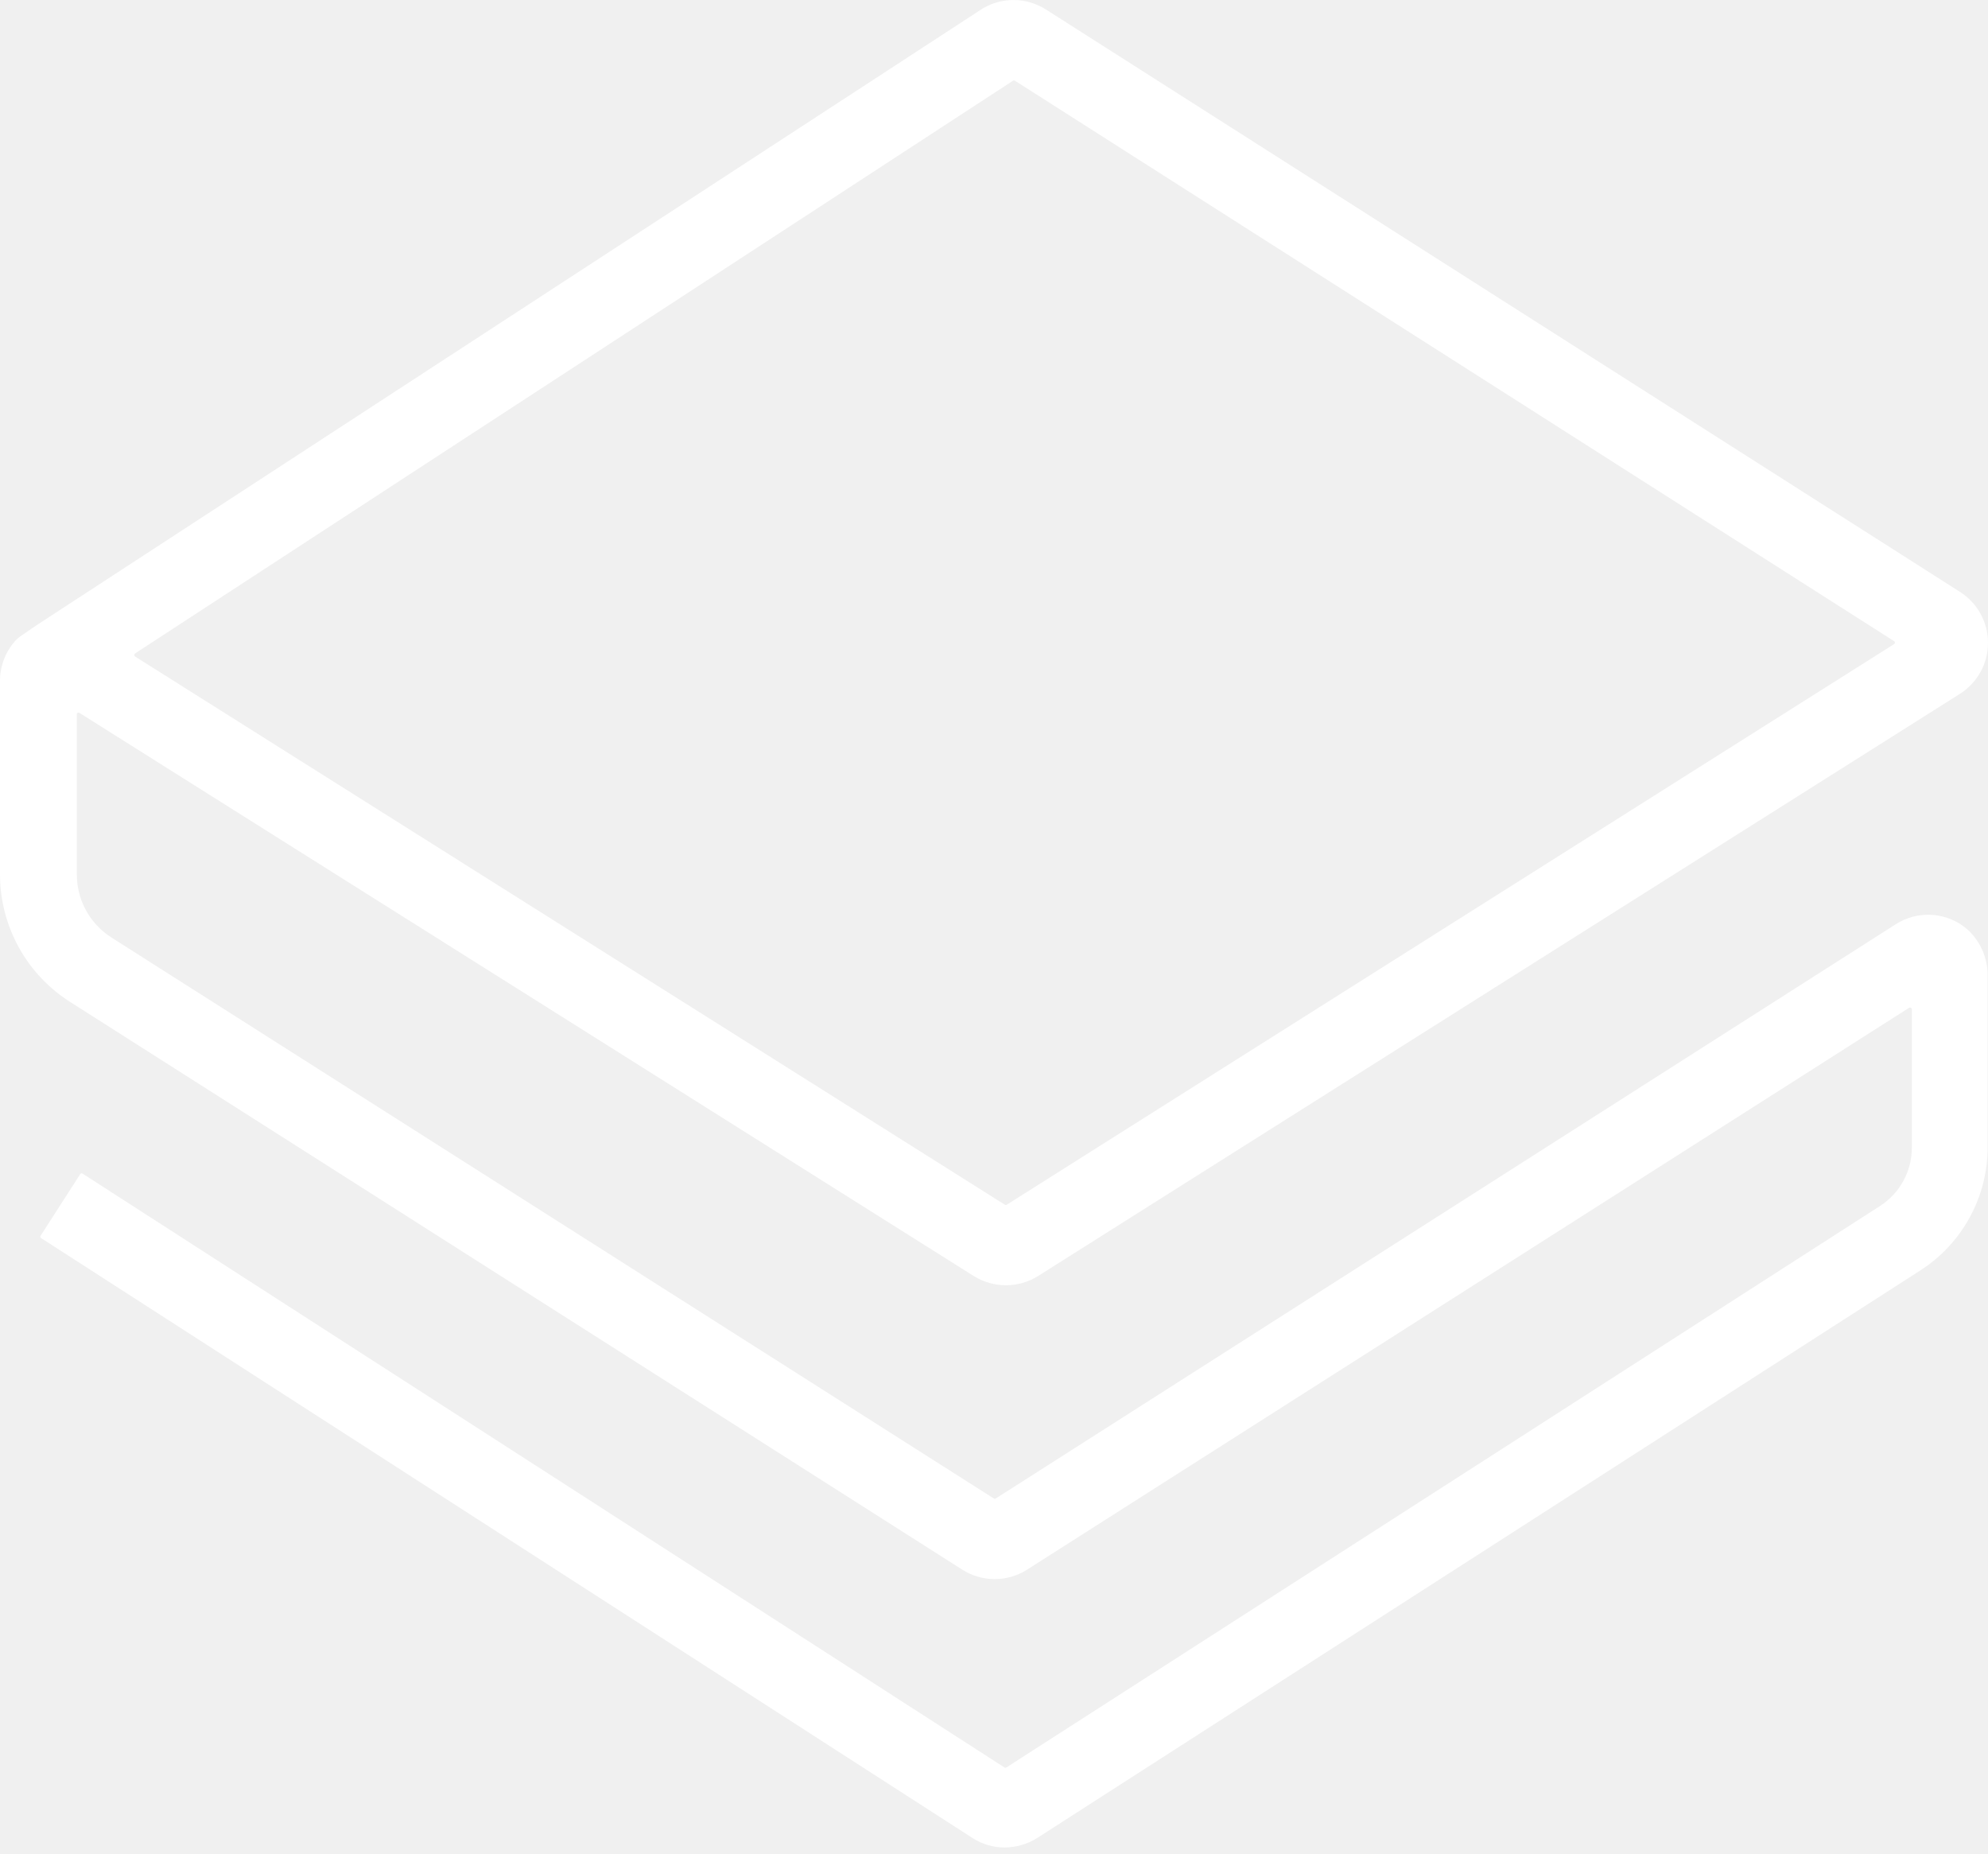
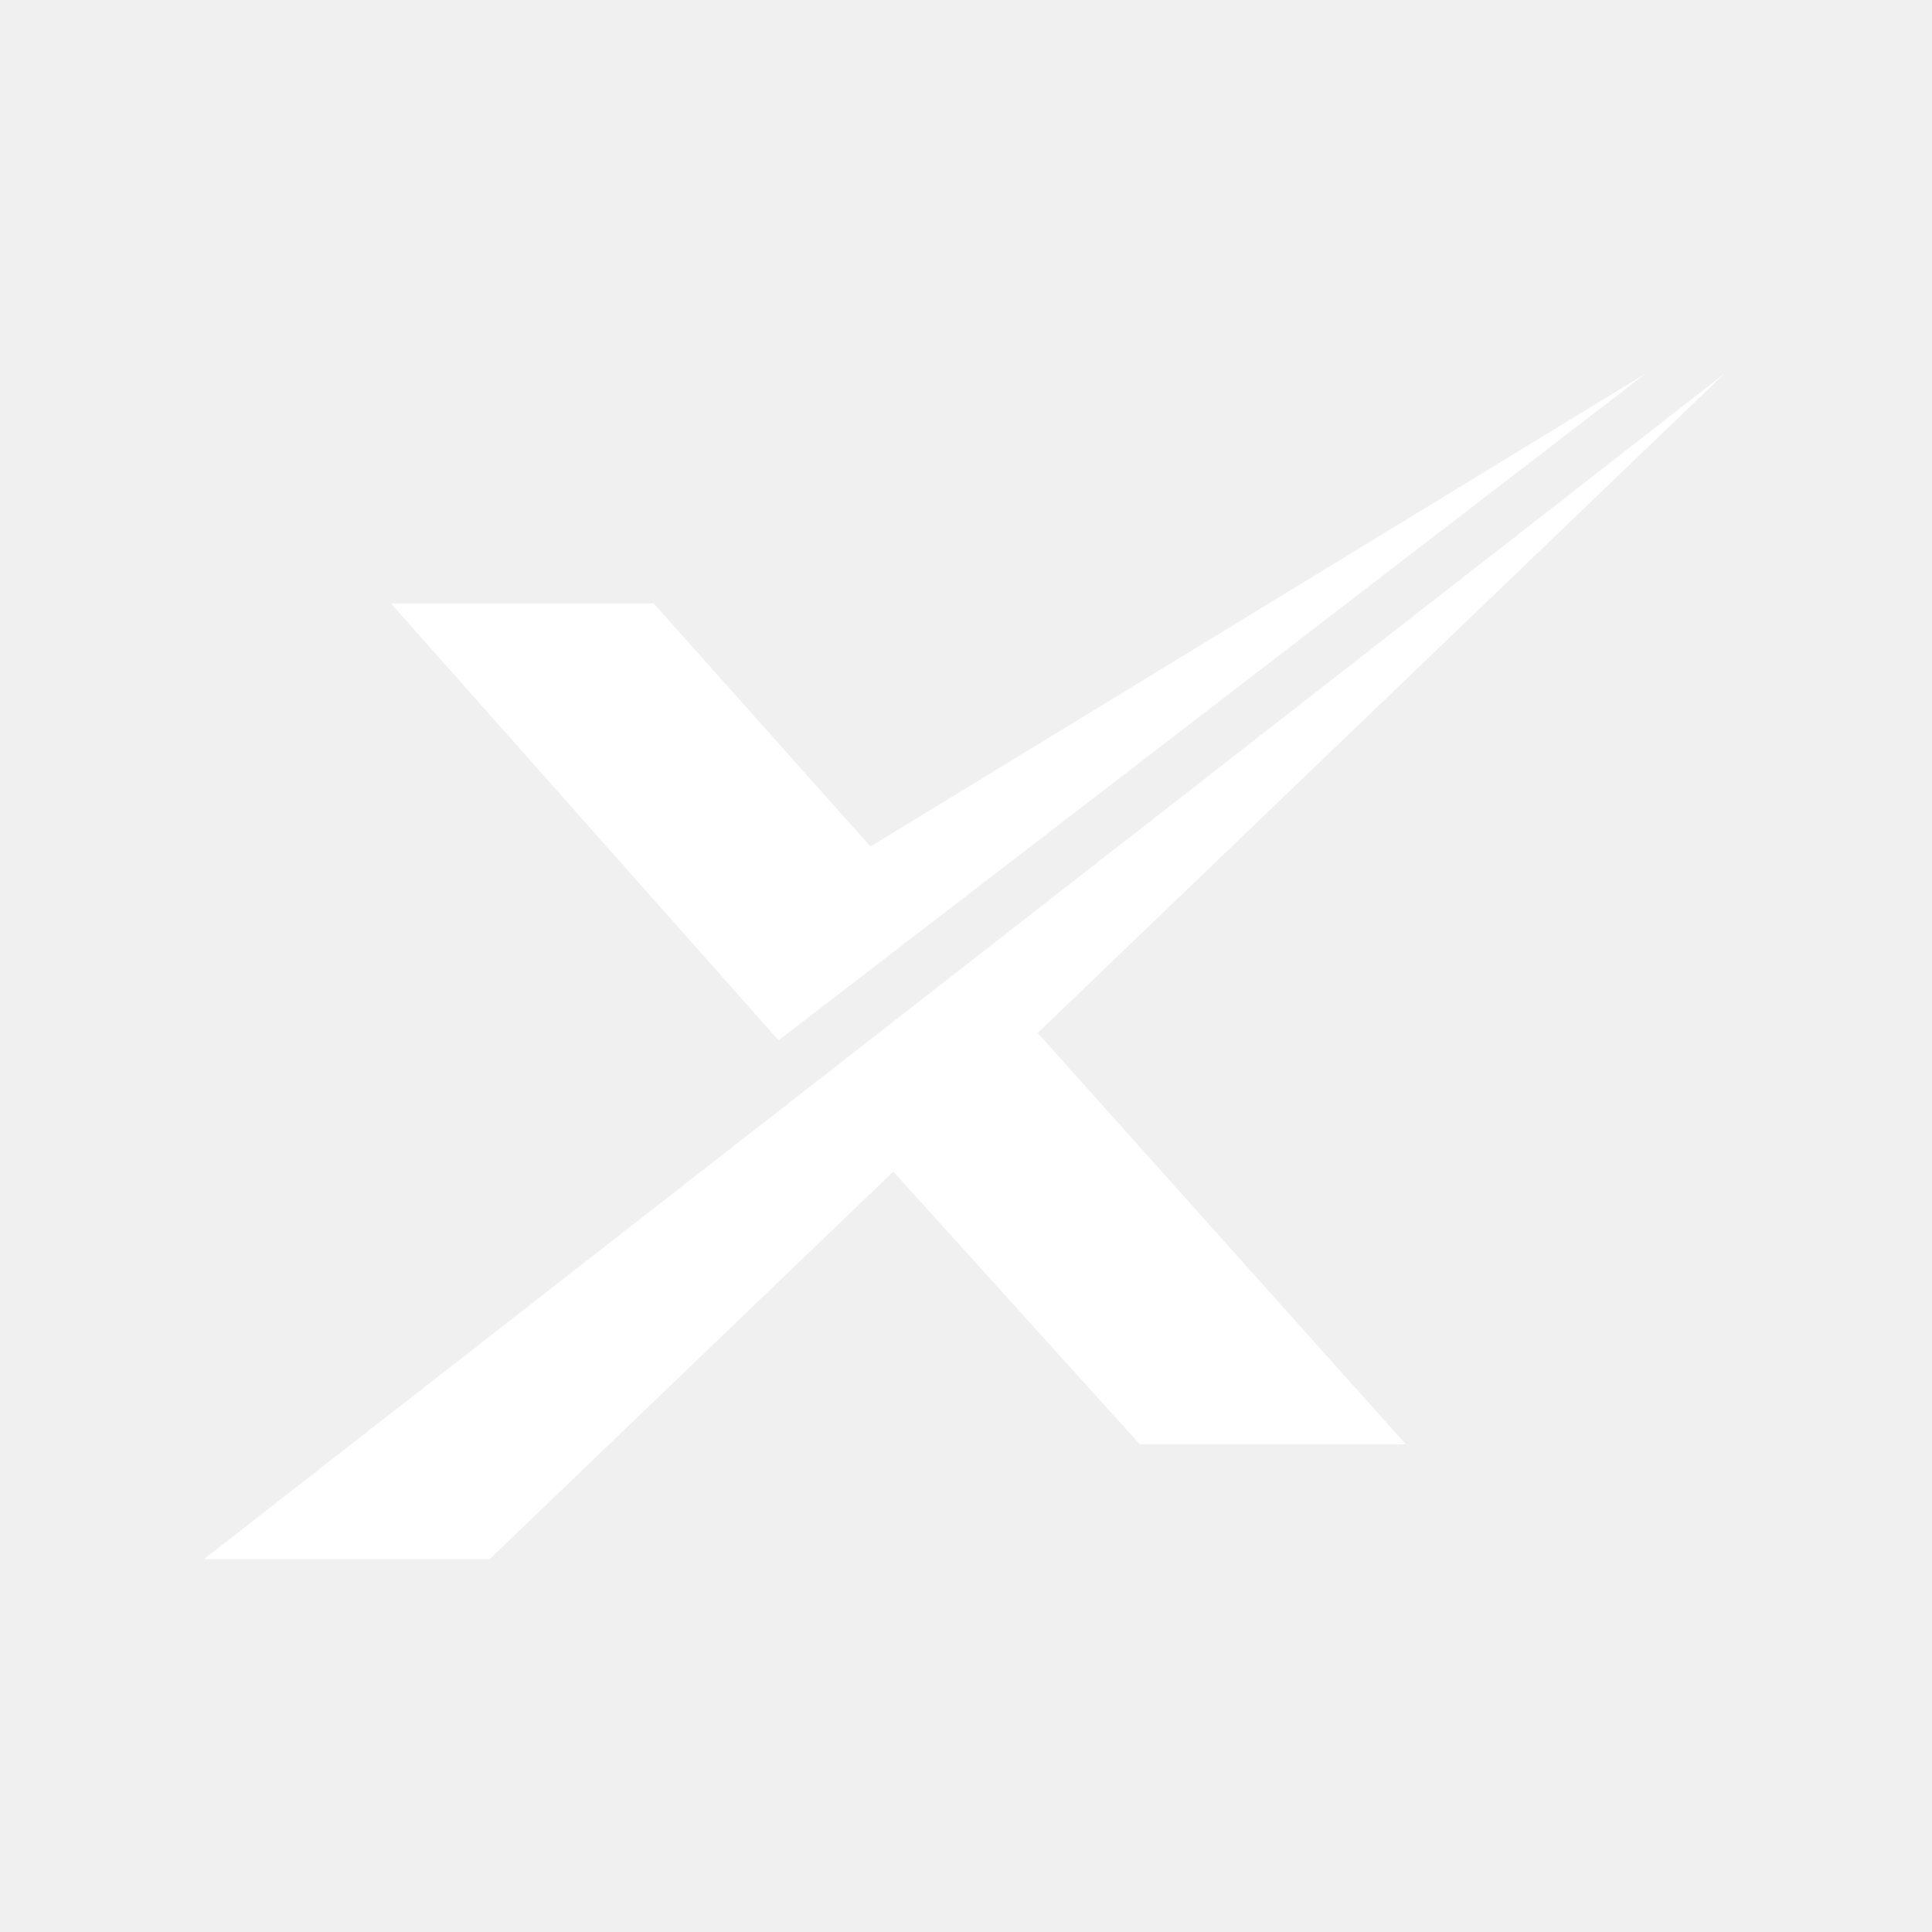
- <svg xmlns="http://www.w3.org/2000/svg" width="59" height="55" viewBox="0 0 59 55" fill="none">
-   <path d="M4.007 19.479L29.822 35.746C29.831 35.752 29.84 35.755 29.851 35.755C29.861 35.755 29.87 35.752 29.879 35.746L56.214 19.111C56.22 19.107 56.225 19.103 56.229 19.097C56.233 19.092 56.236 19.085 56.237 19.078C56.239 19.072 56.239 19.065 56.237 19.058C56.236 19.052 56.233 19.045 56.229 19.04C56.226 19.033 56.221 19.028 56.214 19.025L30.121 2.395C30.112 2.389 30.102 2.386 30.092 2.386C30.082 2.386 30.073 2.389 30.064 2.395L4.007 19.39C4.001 19.395 3.996 19.4 3.993 19.407C3.989 19.413 3.987 19.42 3.986 19.427C3.985 19.434 3.986 19.442 3.988 19.449C3.99 19.456 3.994 19.462 3.998 19.468C4 19.472 4.003 19.476 4.007 19.479V19.479ZM29.823 54.819C29.48 54.82 29.144 54.721 28.857 54.534L1.21 36.73C1.201 36.72 1.196 36.708 1.196 36.694C1.196 36.681 1.201 36.669 1.21 36.659L2.387 34.828C2.397 34.819 2.409 34.814 2.422 34.814C2.435 34.814 2.448 34.819 2.458 34.828L29.81 52.444C29.819 52.45 29.828 52.453 29.838 52.453C29.849 52.453 29.858 52.45 29.867 52.444L55.789 35.788C56.081 35.601 56.322 35.344 56.488 35.04C56.654 34.736 56.741 34.394 56.74 34.047V29.947C56.739 29.933 56.733 29.92 56.722 29.91C56.712 29.901 56.698 29.896 56.684 29.896C56.676 29.897 56.668 29.899 56.66 29.902L30.479 46.576C30.192 46.758 29.86 46.855 29.52 46.855C29.181 46.855 28.848 46.758 28.561 46.576L2.105 29.744C1.46 29.341 0.929 28.78 0.561 28.115C0.193 27.45 -0 26.702 5.44485e-06 25.942V20.205C-0.001 19.741 0.179 19.295 0.502 18.962L0.59 18.891L1.098 18.543L29.164 0.252L29.193 0.235C29.476 0.074 29.796 -0.007 30.121 0.001C30.446 0.008 30.763 0.105 31.037 0.279L58.169 17.563C58.423 17.724 58.633 17.948 58.779 18.212C58.924 18.476 59 18.773 59 19.074C59 19.376 58.924 19.673 58.779 19.937C58.633 20.201 58.423 20.424 58.169 20.586L30.805 37.864C30.519 38.041 30.19 38.136 29.854 38.136C29.517 38.136 29.188 38.041 28.902 37.864L2.357 21.152C2.346 21.145 2.331 21.143 2.318 21.146C2.305 21.149 2.293 21.158 2.286 21.169C2.281 21.177 2.279 21.187 2.28 21.196V25.939C2.279 26.314 2.372 26.683 2.552 27.012C2.732 27.34 2.992 27.618 3.309 27.819L29.495 44.463C29.504 44.469 29.514 44.472 29.524 44.472C29.534 44.472 29.544 44.469 29.552 44.463L56.262 27.424C56.591 27.213 56.979 27.116 57.368 27.148C57.758 27.18 58.126 27.339 58.415 27.601C58.603 27.78 58.752 27.996 58.851 28.236C58.95 28.477 58.997 28.735 58.989 28.995V34.028C58.992 34.758 58.81 35.477 58.46 36.118C58.111 36.759 57.606 37.302 56.991 37.696L30.775 54.541C30.489 54.719 30.16 54.815 29.823 54.818L29.823 54.819Z" fill="#FFFFFF" />
+ <svg xmlns="http://www.w3.org/2000/svg" width="512" height="512" viewBox="0 0 512 512" fill="none">
+   <path d="M274.992 273.746L372.567 382.755H302.063L236.735 310.478L129.726 413.219H54L457.001 99L274.992 273.746ZM206.323 275.693L103.615 159.929H173.248L230.695 224.34L436.112 99L206.323 275.693Z" fill="white" />
</svg>
